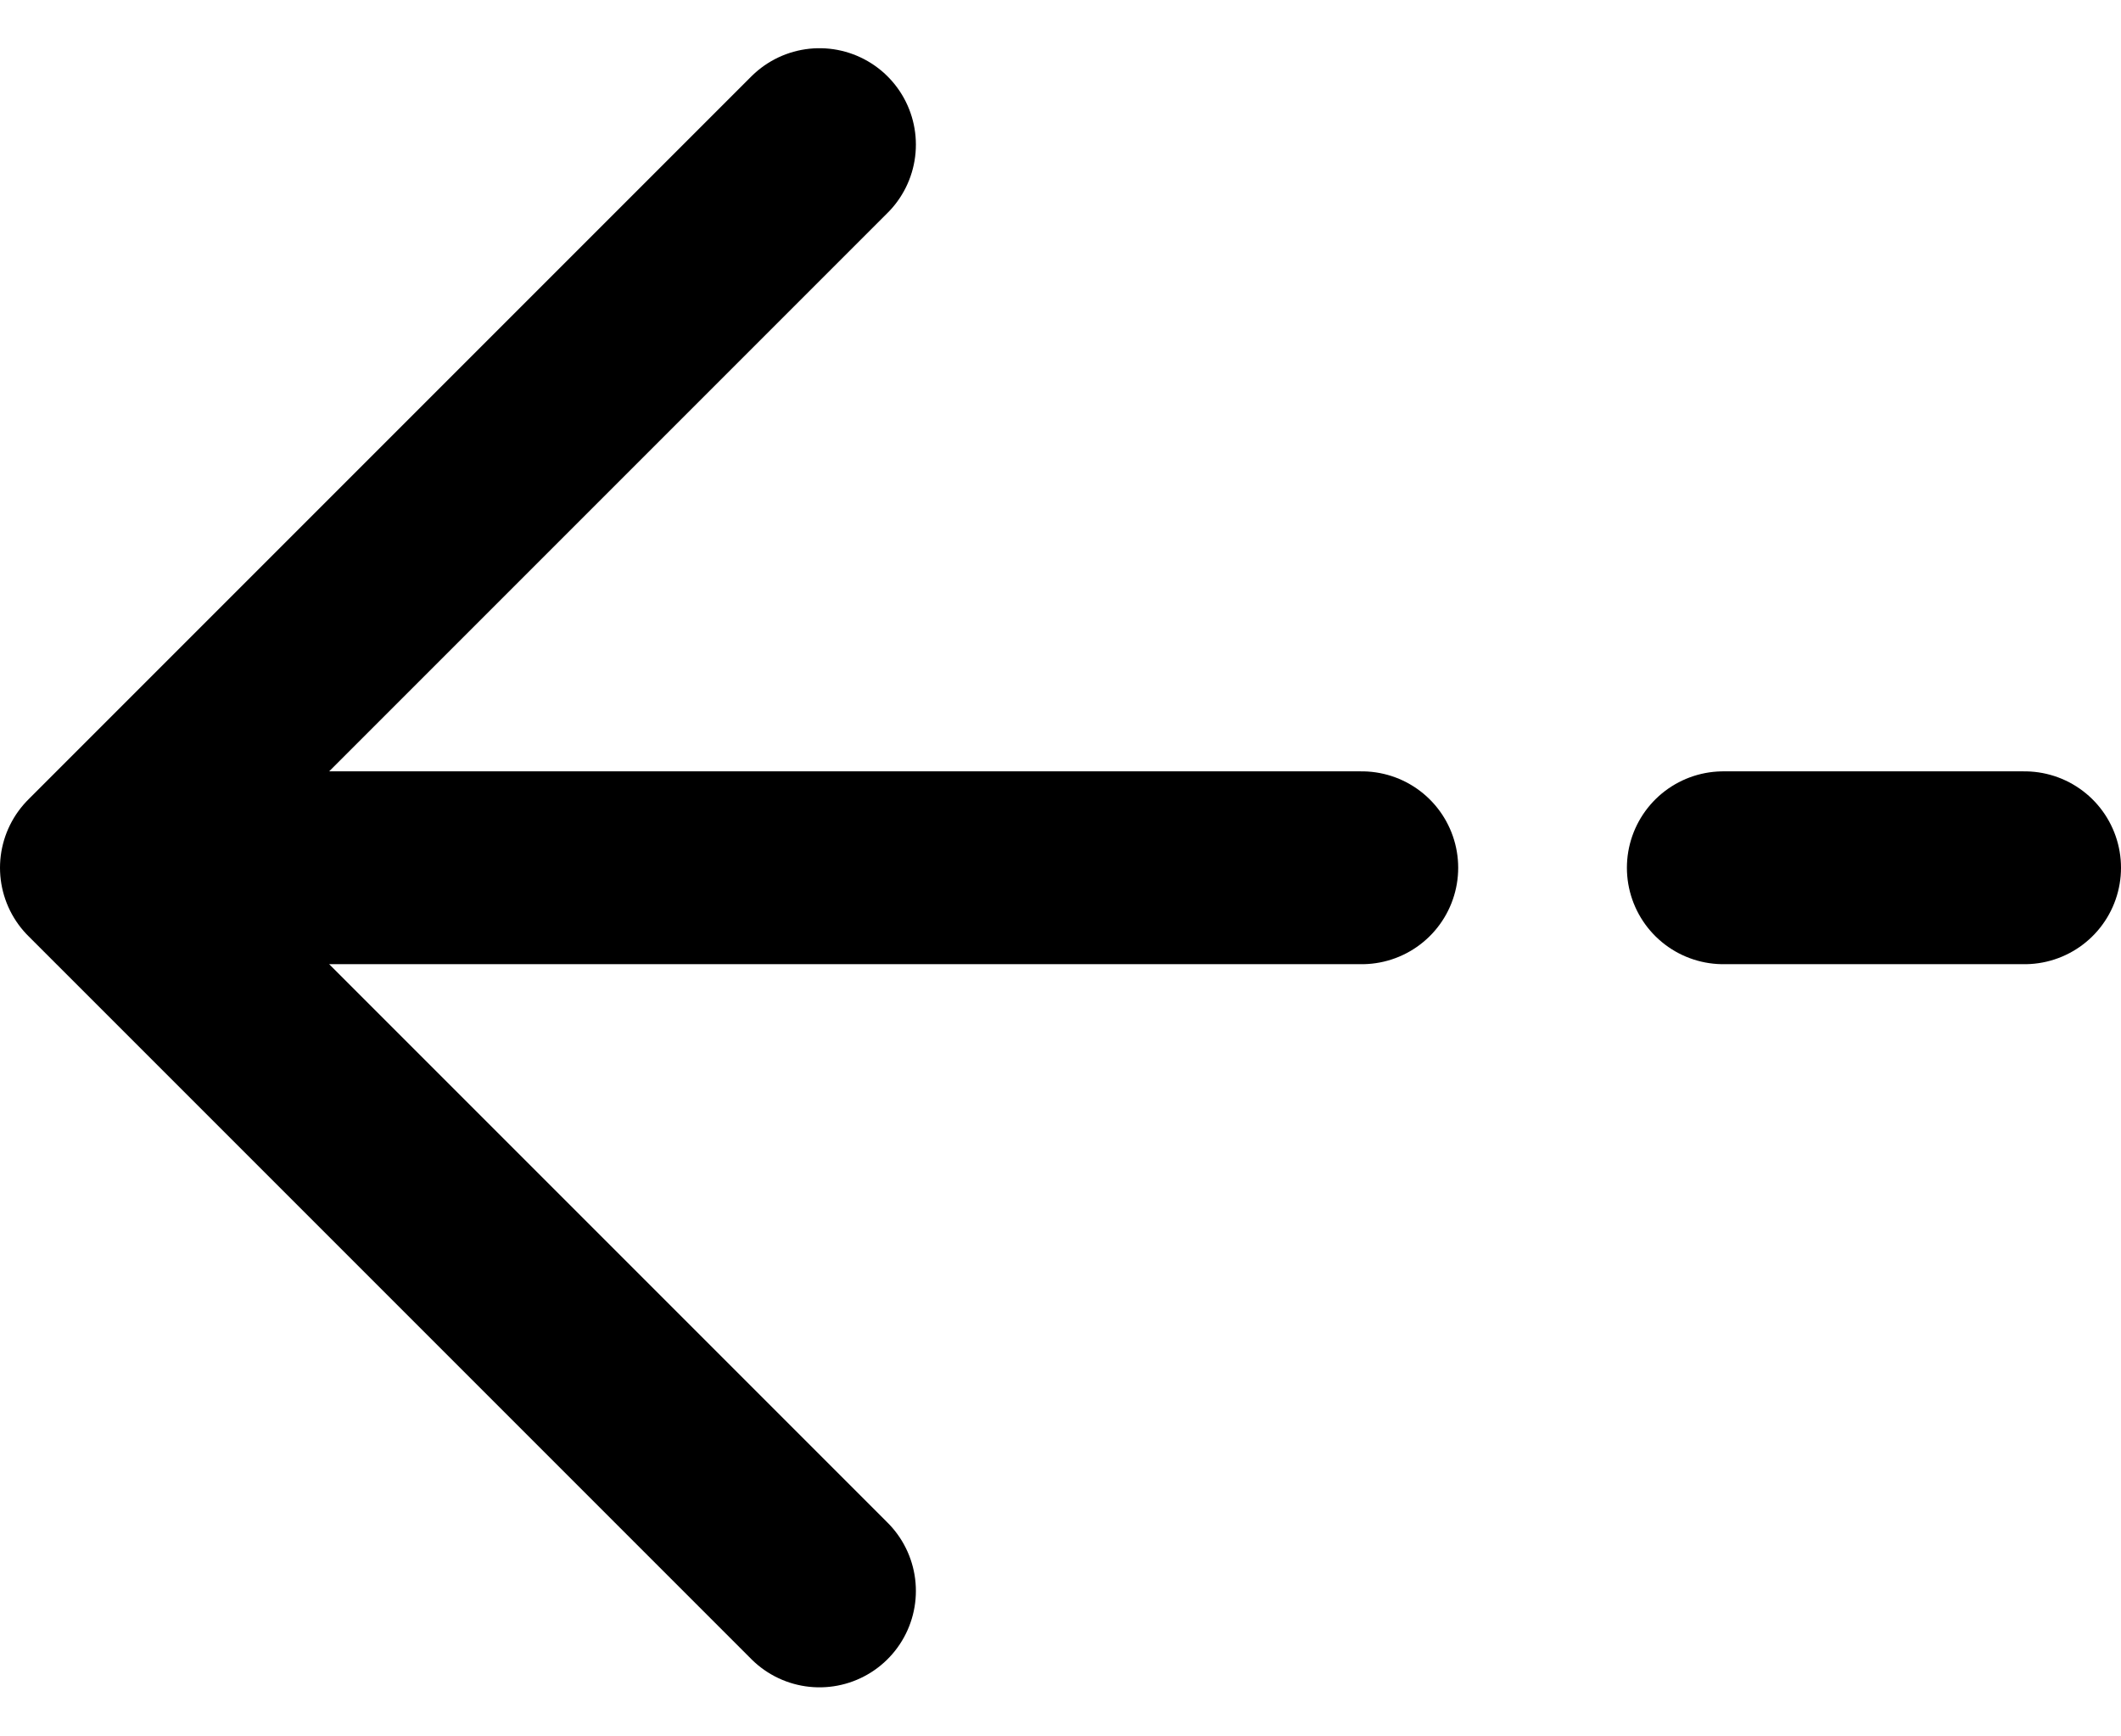
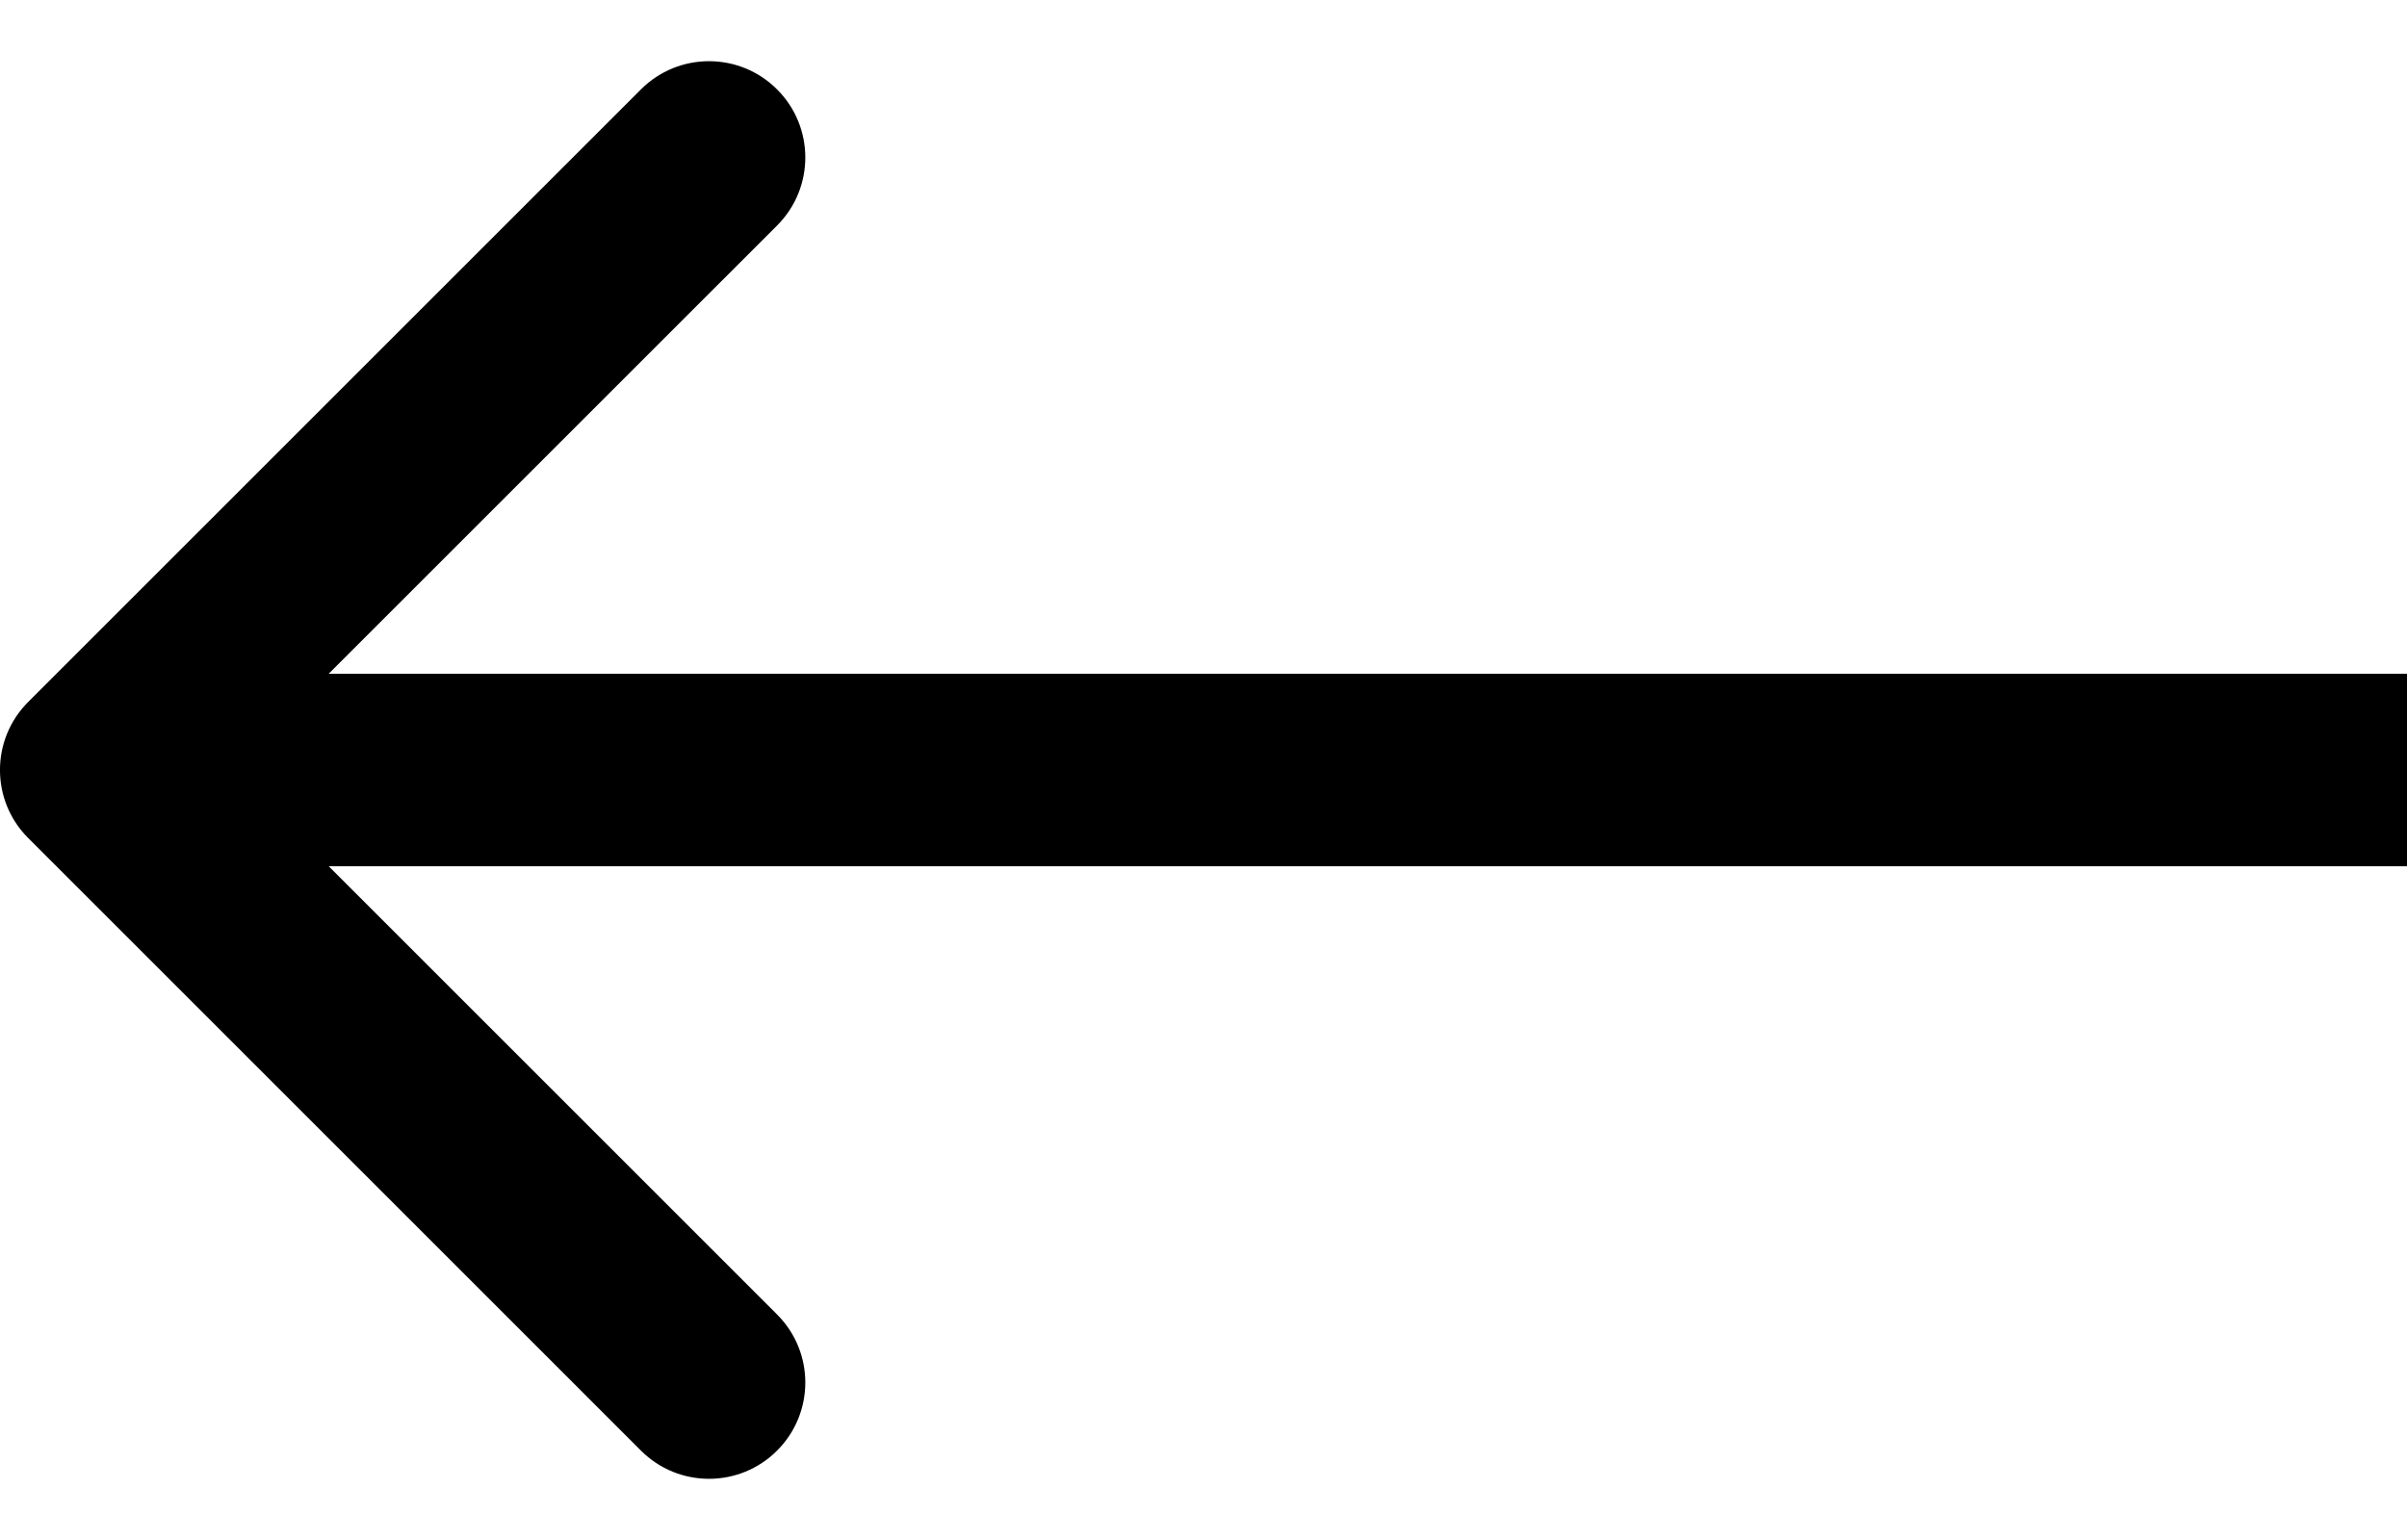
- <svg xmlns="http://www.w3.org/2000/svg" width="22" height="18" viewBox="0 0 22 18" fill="none">
-   <path d="M1 9L8.5 1.5M1 9L8.5 16.5M1 9H14.125M21 9H17.875" stroke="black" stroke-width="2" stroke-linecap="round" stroke-linejoin="round" />
+ <svg xmlns="http://www.w3.org/2000/svg" width="25" height="16" viewBox="0 0 25 16" fill="none">
+   <path d="M0.293 7.293C-0.098 7.683 -0.098 8.317 0.293 8.707L6.657 15.071C7.047 15.462 7.681 15.462 8.071 15.071C8.462 14.681 8.462 14.047 8.071 13.657L2.414 8L8.071 2.343C8.462 1.953 8.462 1.319 8.071 0.929C7.681 0.538 7.047 0.538 6.657 0.929L0.293 7.293ZM25 7L1 7L1 9L25 9L25 7Z" fill="black" />
</svg>
